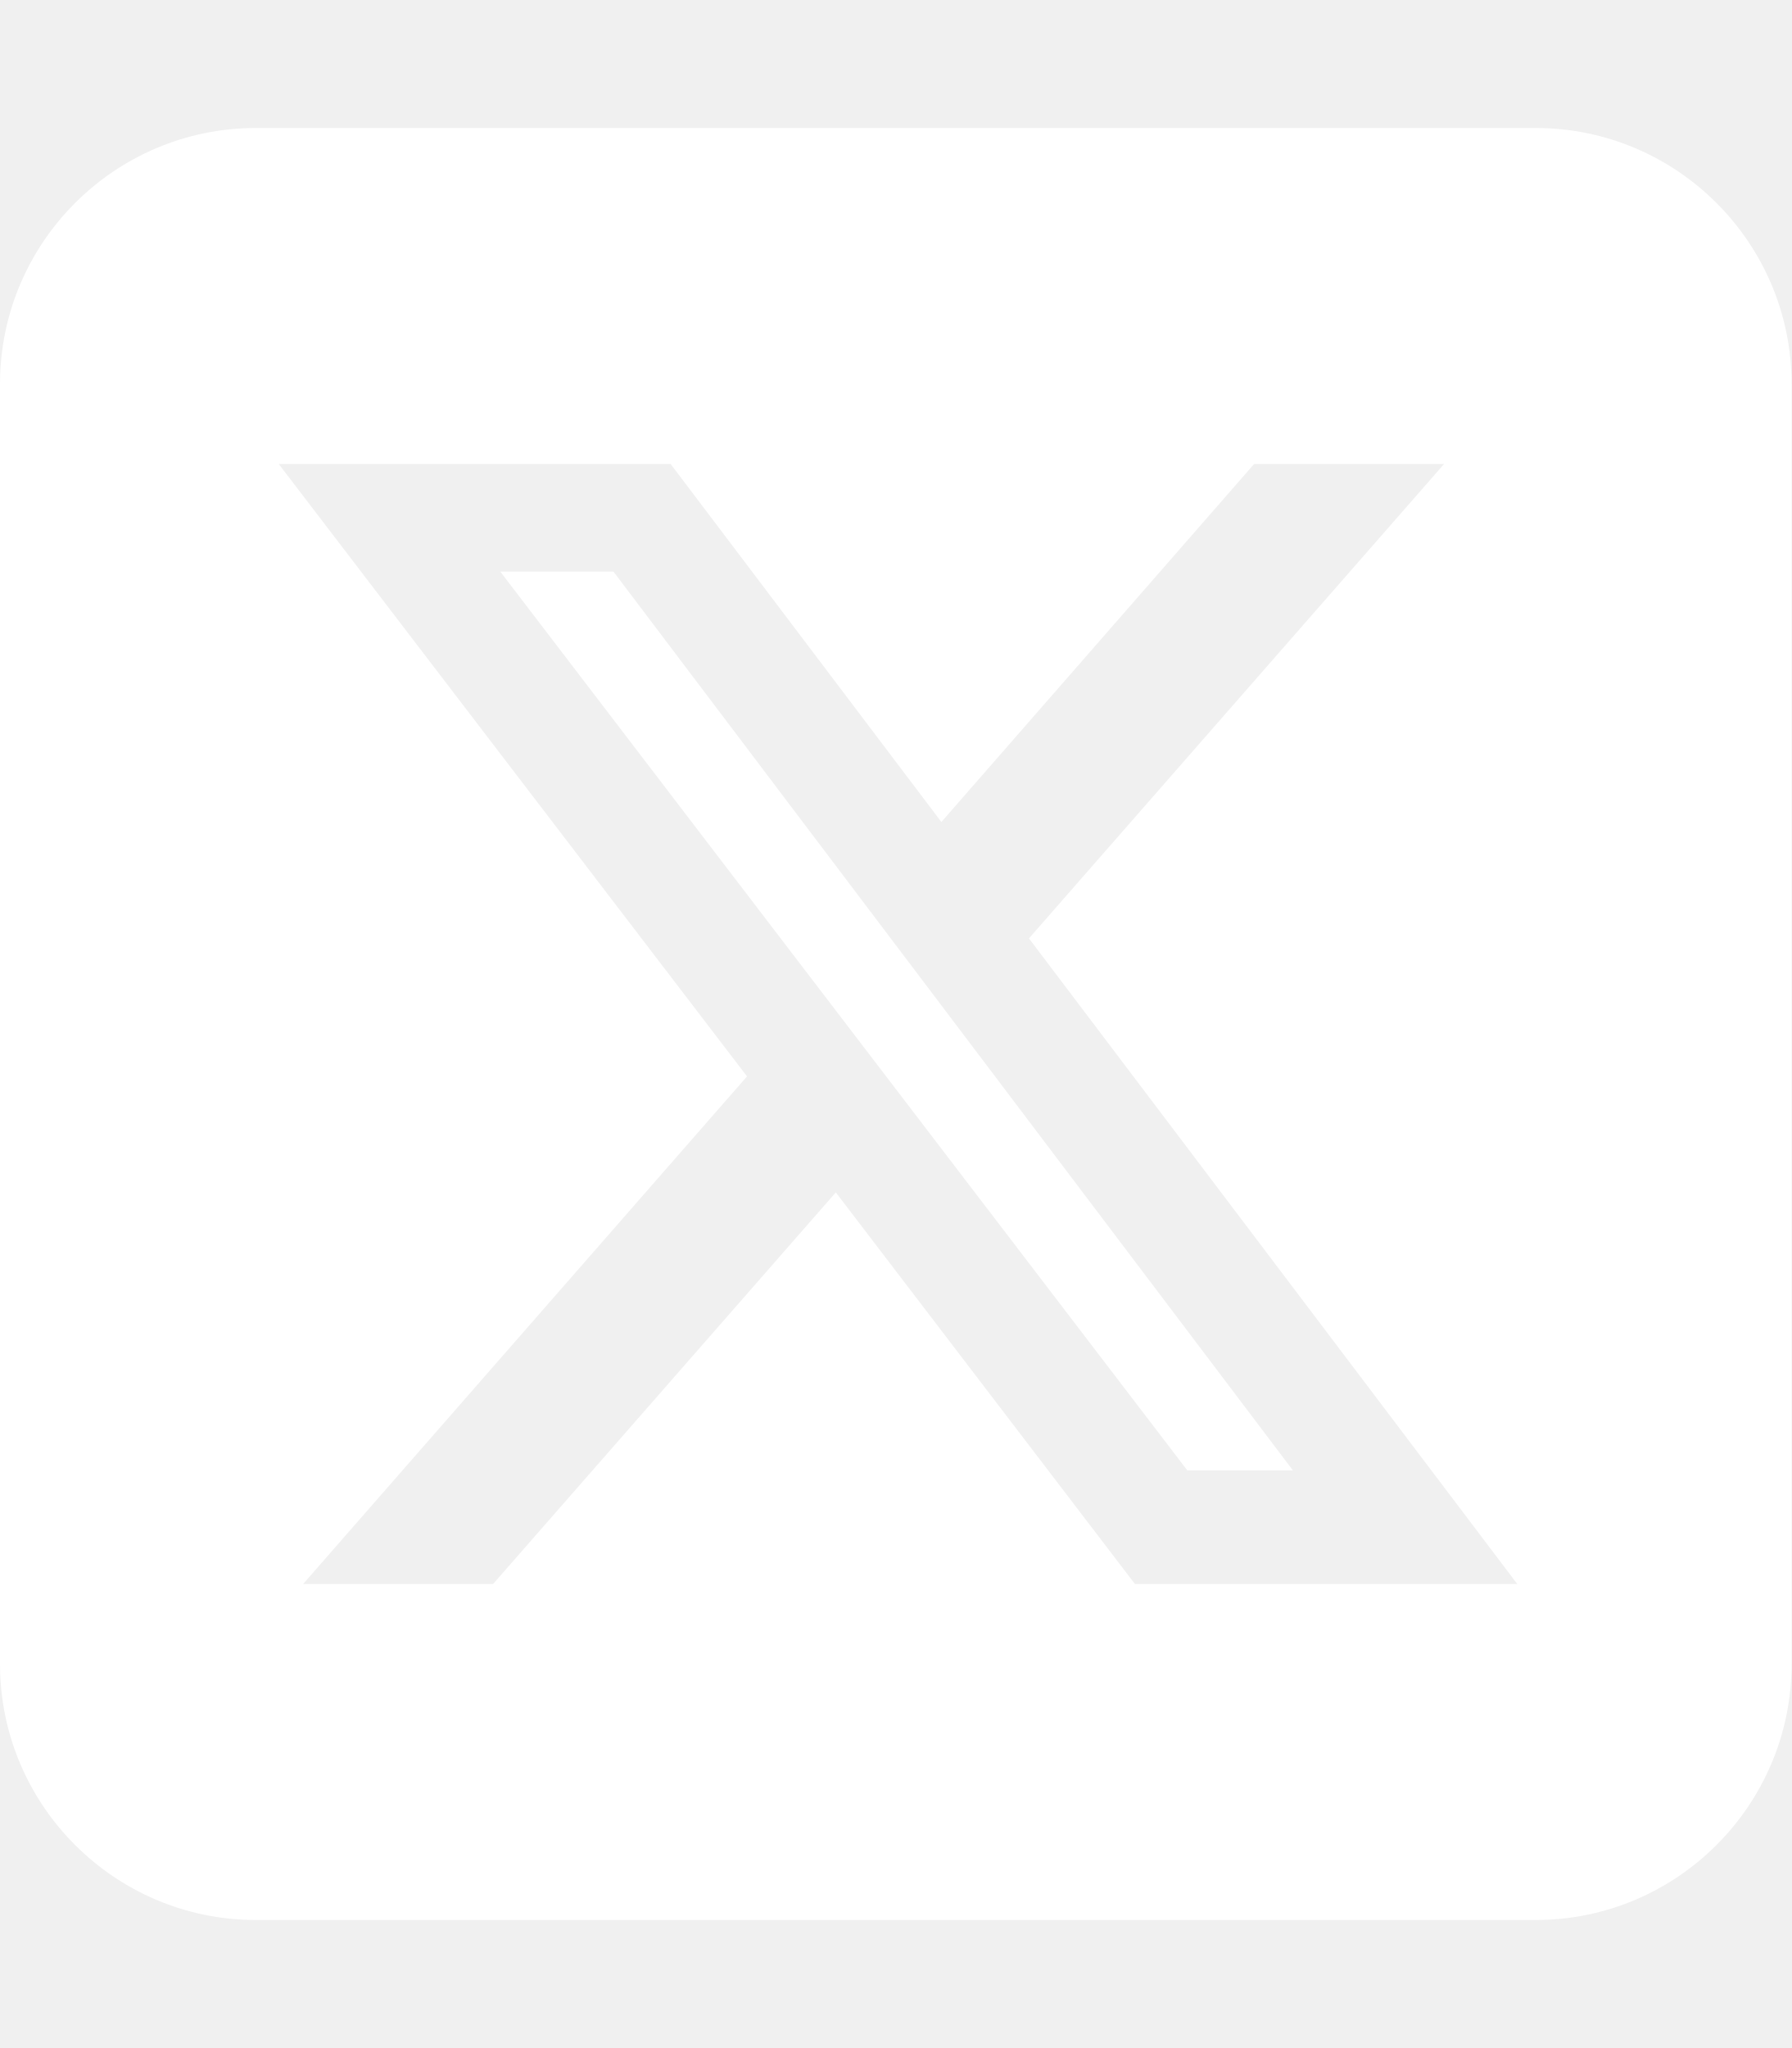
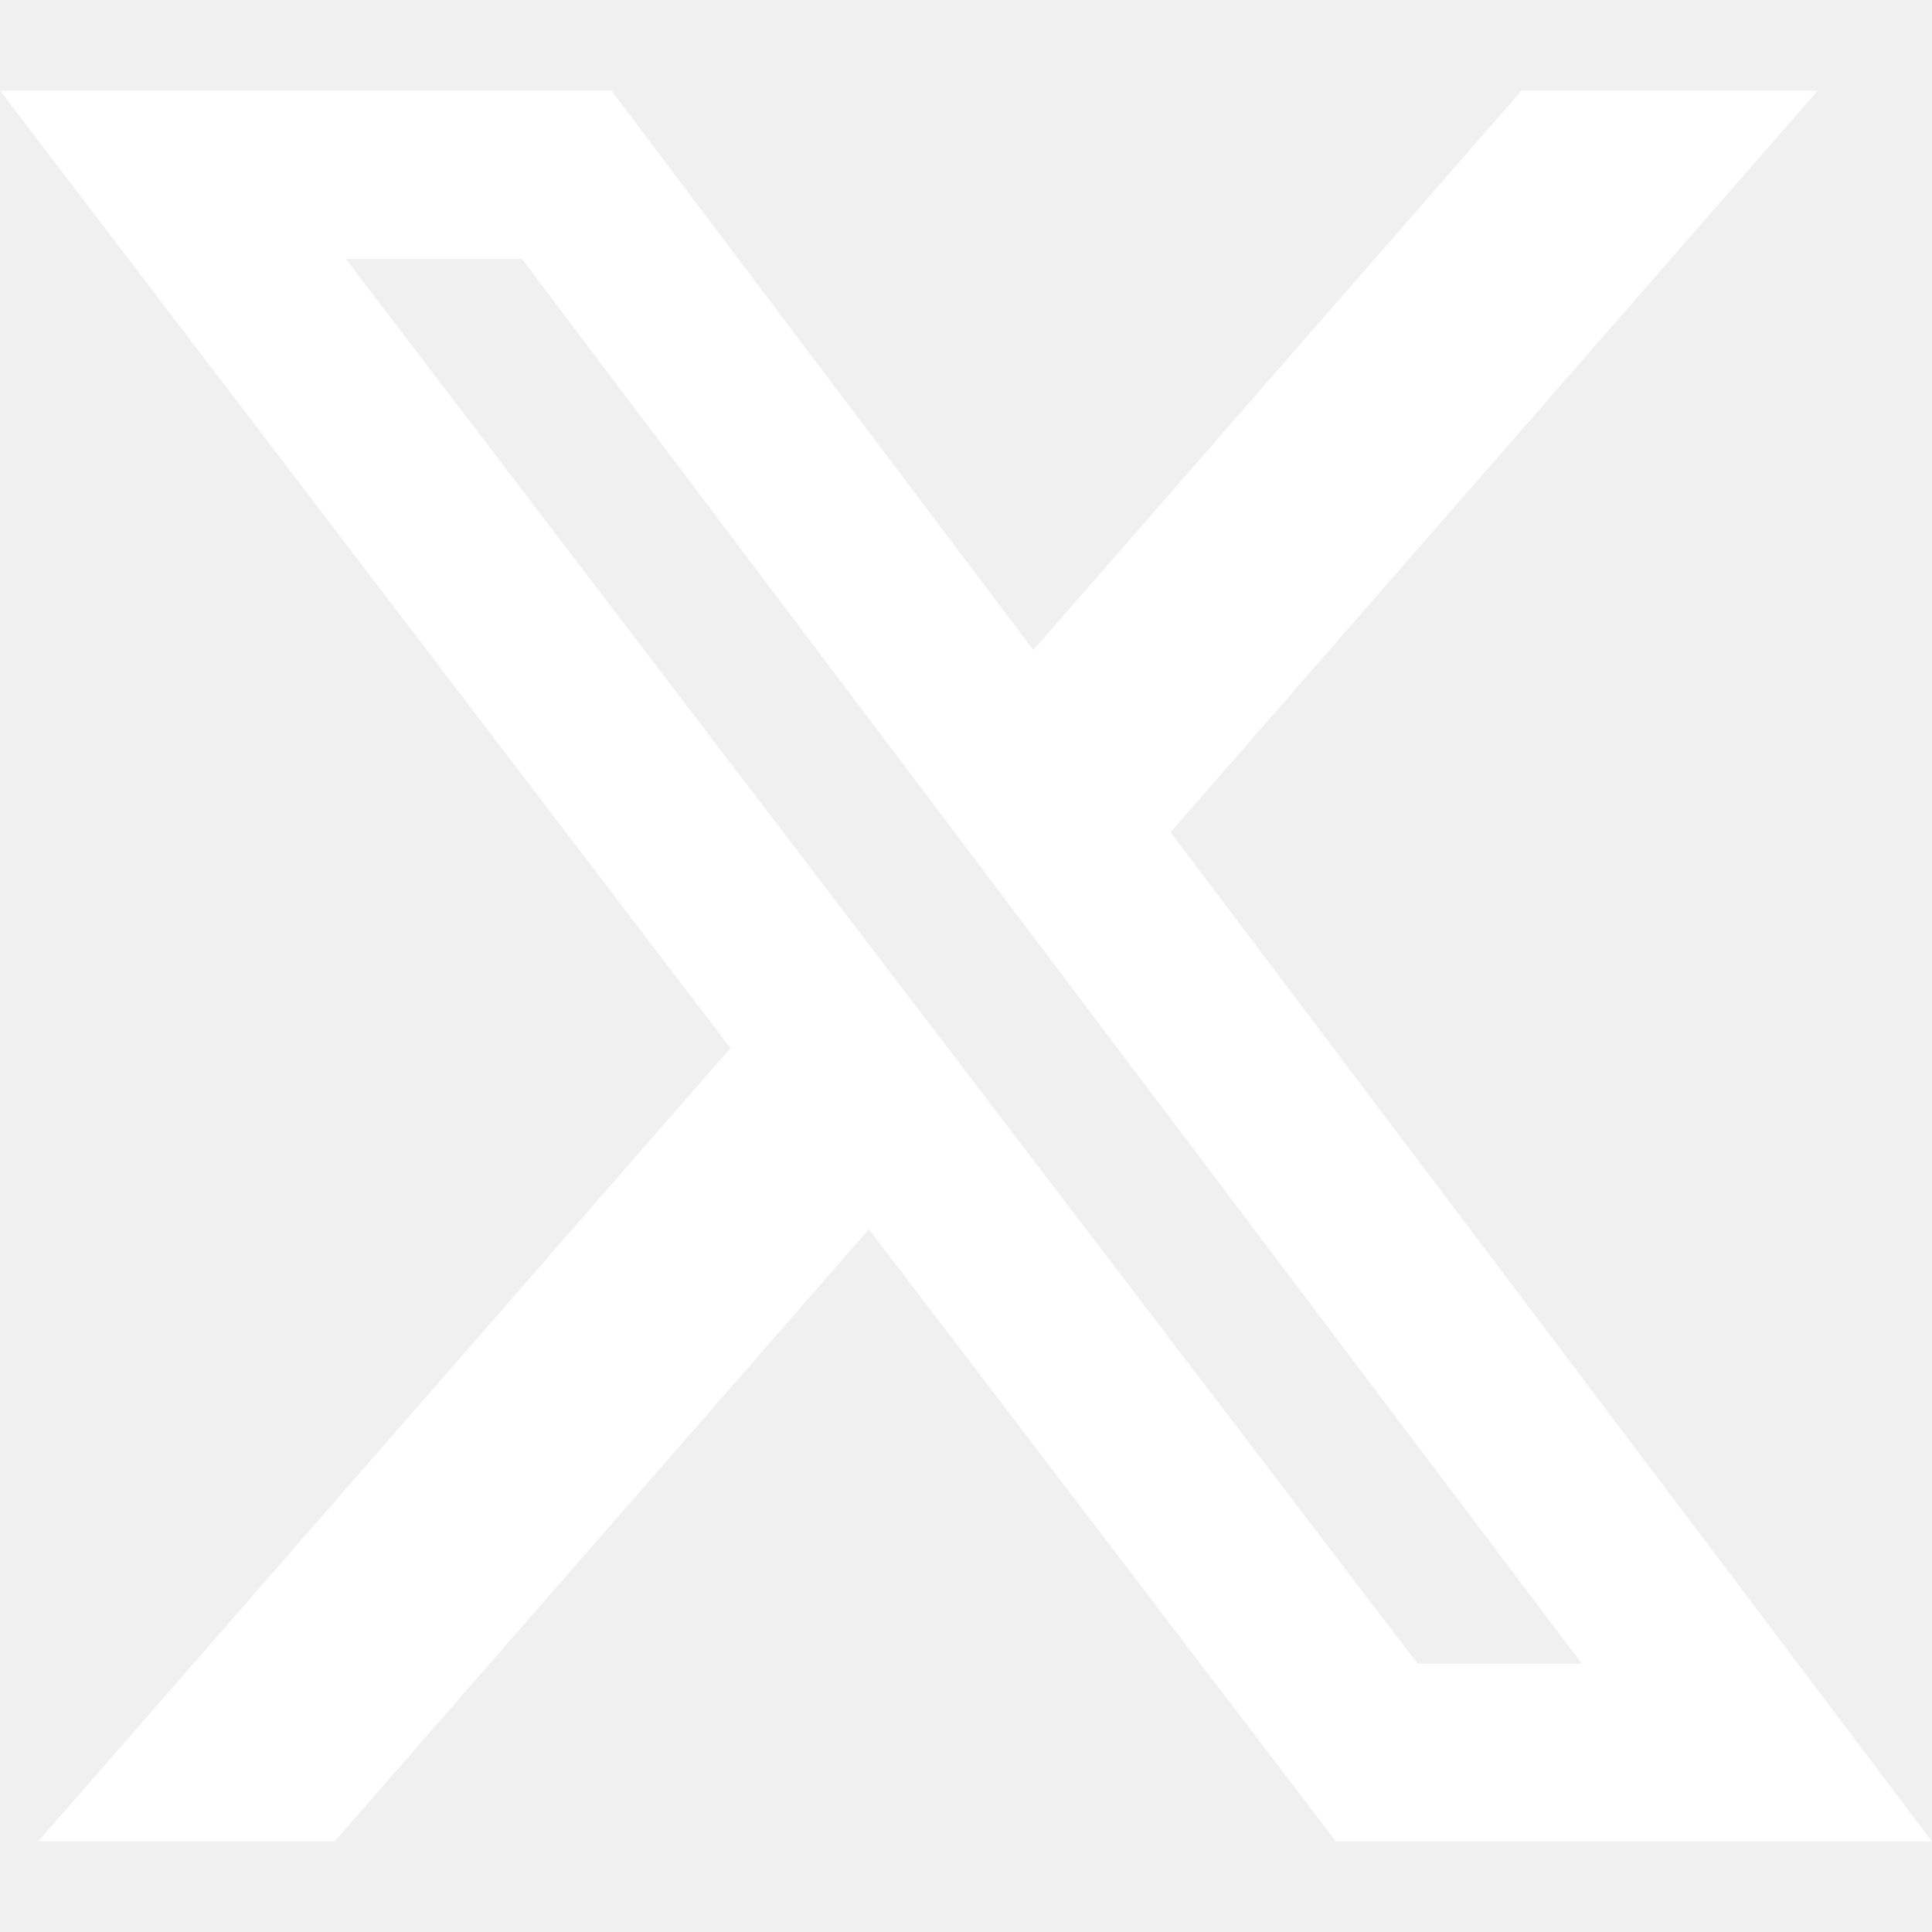
- <svg xmlns="http://www.w3.org/2000/svg" height="1.7em" viewBox="0 0 448 512">
-   <style>svg{fill:#ffffff}</style>
-   <path d="M64 32C28.7 32 0 60.7 0 96V416c0 35.3 28.7 64 64 64H384c35.3 0 64-28.7 64-64V96c0-35.3-28.7-64-64-64H64zm297.1 84L257.3 234.6 379.4 396H283.8L209 298.1 123.3 396H75.8l111-126.9L69.7 116h98l67.7 89.5L313.6 116h47.5zM323.3 367.6L153.4 142.9H125.1L296.9 367.6h26.3z" />
+ <svg xmlns="http://www.w3.org/2000/svg" width="20" height="20" fill="white" class="bi bi-twitter-x" viewBox="0 0 16 16">
+   <path d="M12.6.75h2.454l-5.36 6.142L16 15.25h-4.937l-3.867-5.07-4.425 5.07H.316l5.733-6.57L0 .75h5.063l3.495 4.633L12.601.75Zm-.86 13.028h1.36L4.323 2.145H2.865l8.875 11.633Z" />
</svg>
